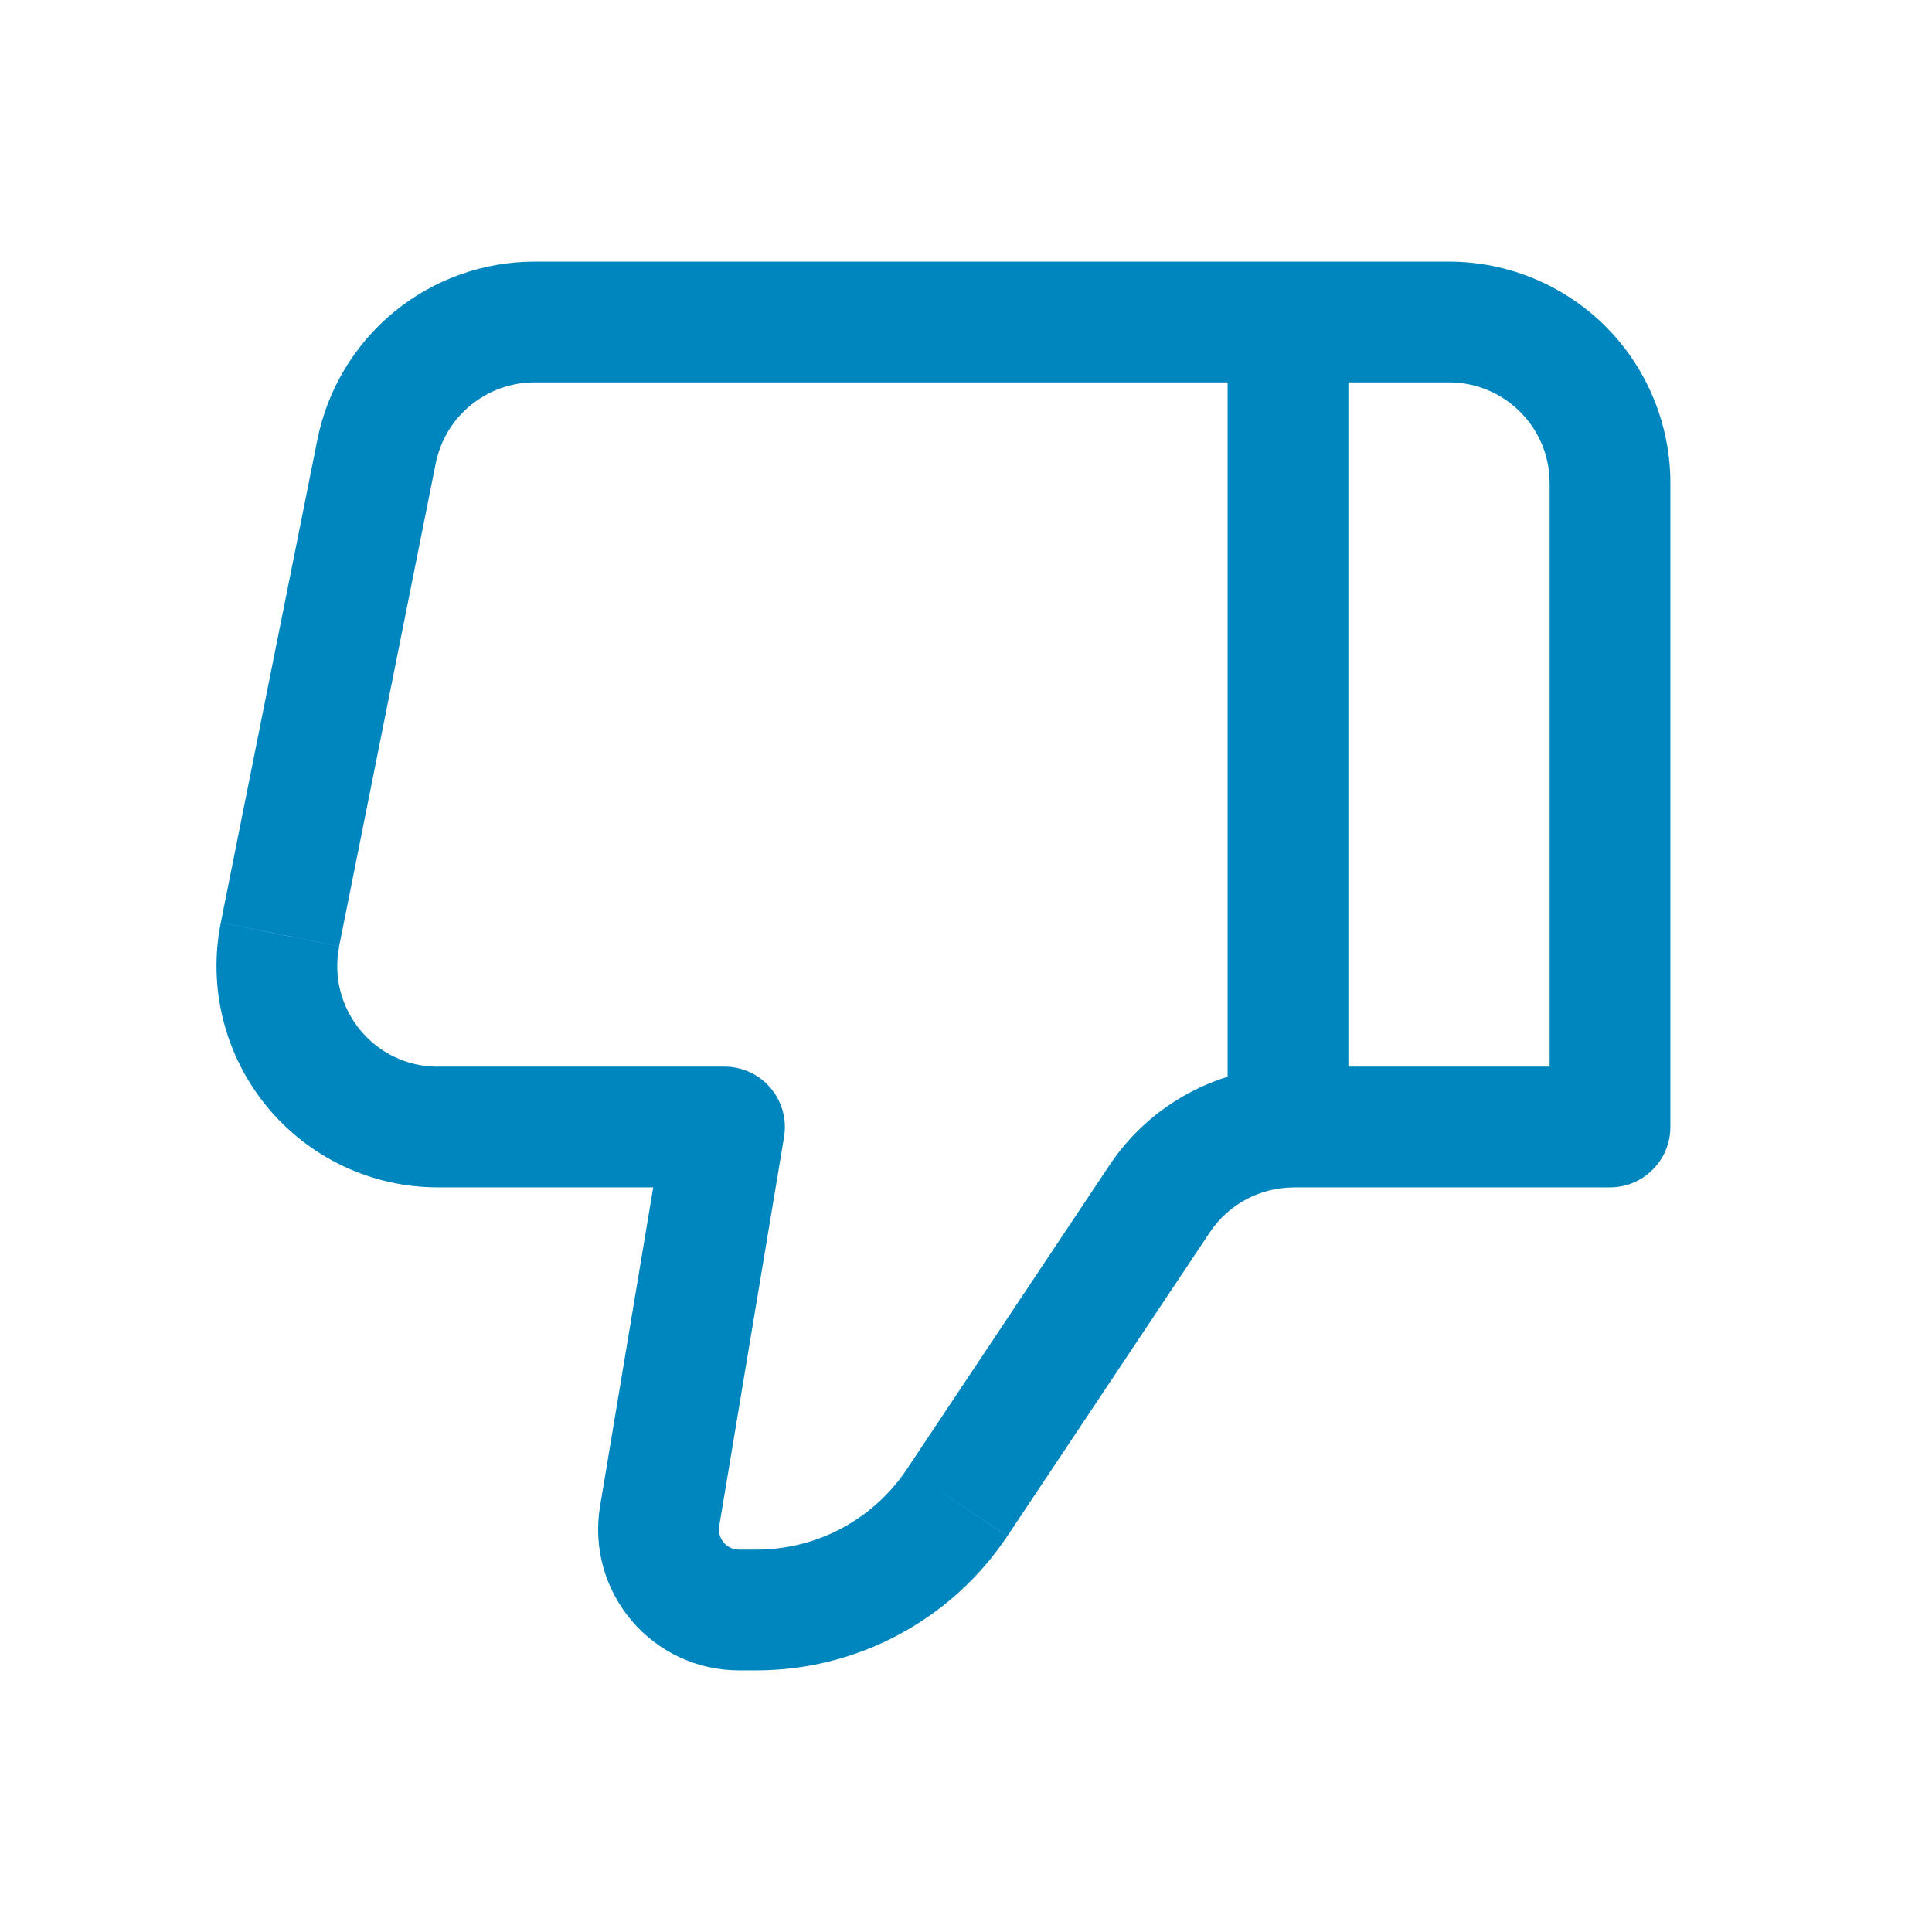
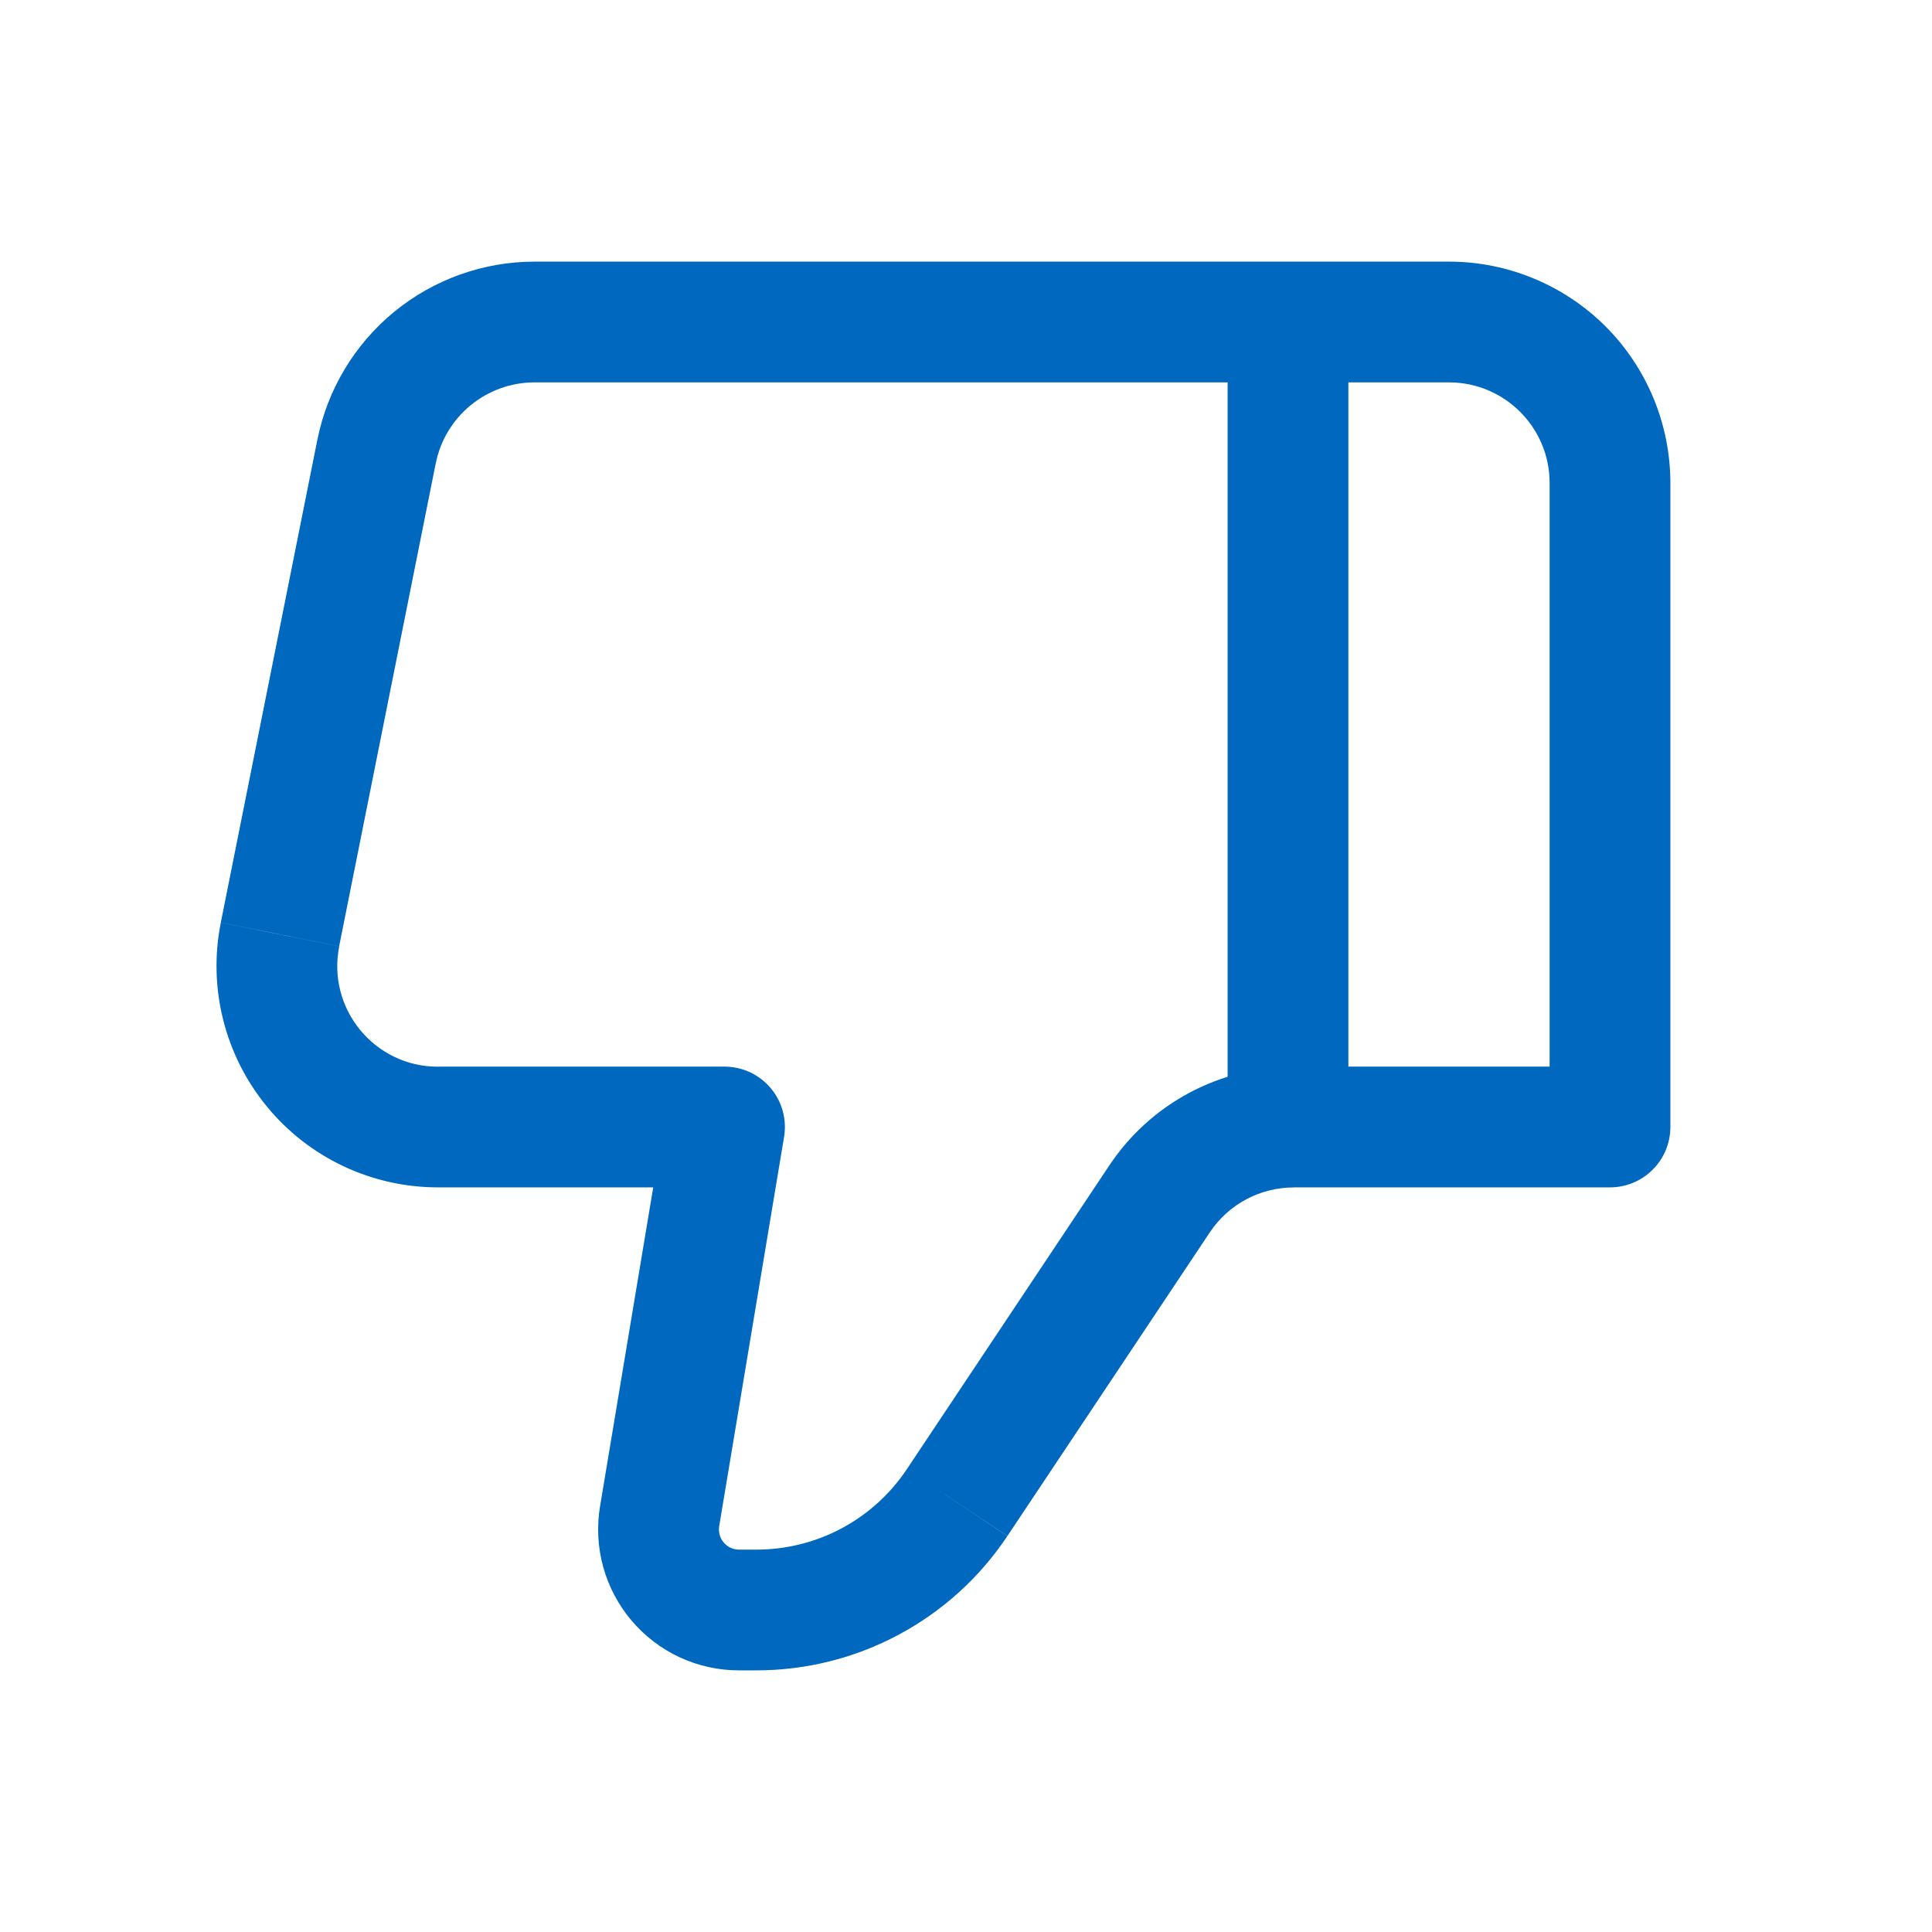
<svg xmlns="http://www.w3.org/2000/svg" width="24" height="24" viewBox="0 0 24 24" fill="none">
-   <path d="M9 14L9.74 14.123C9.758 14.015 9.752 13.905 9.723 13.8C9.694 13.695 9.643 13.598 9.572 13.515C9.502 13.432 9.414 13.365 9.315 13.319C9.217 13.274 9.109 13.25 9 13.25V14ZM20 14V14.75C20.199 14.75 20.39 14.671 20.53 14.53C20.671 14.39 20.75 14.199 20.75 14H20ZM18 3.25H6.64V4.75H18V3.25ZM5.44 14.75H9V13.25H5.44V14.75ZM8.26 13.877L7.454 18.712L8.934 18.959L9.74 14.123L8.26 13.877ZM9.18 20.75H9.394V19.25H9.181L9.18 20.75ZM12.515 19.08L15.03 15.307L13.782 14.475L11.267 18.248L12.515 19.08ZM16.07 14.75H20V13.25H16.07V14.75ZM20.75 14V6H19.25V14H20.75ZM3.943 5.46L2.743 11.46L4.213 11.755L5.413 5.755L3.943 5.46ZM15.03 15.307C15.144 15.136 15.299 14.996 15.48 14.899C15.662 14.802 15.864 14.751 16.07 14.751V13.251C15.15 13.251 14.292 13.71 13.782 14.475L15.03 15.307ZM7.454 18.712C7.412 18.963 7.426 19.22 7.493 19.465C7.561 19.71 7.681 19.937 7.845 20.131C8.009 20.325 8.214 20.481 8.444 20.588C8.675 20.695 8.926 20.75 9.18 20.75L9.181 19.25C9.145 19.25 9.108 19.242 9.075 19.227C9.042 19.211 9.013 19.189 8.99 19.161C8.966 19.134 8.949 19.101 8.94 19.066C8.93 19.031 8.928 18.995 8.934 18.959L7.454 18.712ZM5.44 13.251C4.65 13.251 4.06 12.529 4.214 11.756L2.743 11.461C2.663 11.86 2.673 12.273 2.772 12.667C2.871 13.062 3.056 13.43 3.314 13.744C3.572 14.059 3.896 14.312 4.264 14.486C4.632 14.66 5.033 14.75 5.44 14.75V13.251ZM6.64 3.25C6.004 3.25 5.388 3.471 4.896 3.874C4.405 4.277 4.068 4.838 3.943 5.461L5.413 5.756C5.47 5.472 5.623 5.217 5.847 5.034C6.07 4.851 6.351 4.75 6.64 4.75V3.25ZM9.394 20.75C10.011 20.75 10.619 20.599 11.163 20.307C11.708 20.016 12.172 19.595 12.514 19.081L11.267 18.248C11.062 18.556 10.783 18.81 10.456 18.985C10.129 19.16 9.765 19.25 9.394 19.25V20.75ZM18 4.75C18.69 4.75 19.25 5.31 19.25 6H20.75C20.75 5.271 20.46 4.571 19.945 4.055C19.429 3.54 18.729 3.25 18 3.25V4.75Z" fill="#0086bf" />
-   <path d="M16 14V4" stroke="#0086bf" stroke-width="1.5" />
+   <path d="M9 14L9.74 14.123C9.758 14.015 9.752 13.905 9.723 13.8C9.694 13.695 9.643 13.598 9.572 13.515C9.502 13.432 9.414 13.365 9.315 13.319C9.217 13.274 9.109 13.25 9 13.25V14ZM20 14V14.75C20.199 14.75 20.39 14.671 20.53 14.53C20.671 14.39 20.75 14.199 20.75 14H20ZM18 3.25H6.64V4.75H18V3.25ZM5.44 14.75H9V13.25H5.44V14.75ZM8.26 13.877L7.454 18.712L8.934 18.959L9.74 14.123L8.26 13.877ZM9.18 20.75H9.394V19.25H9.181L9.18 20.75ZM12.515 19.08L15.03 15.307L13.782 14.475L11.267 18.248L12.515 19.08ZM16.07 14.75H20V13.25H16.07V14.75ZM20.75 14V6H19.25V14H20.75ZM3.943 5.46L2.743 11.46L4.213 11.755L5.413 5.755L3.943 5.46ZM15.03 15.307C15.144 15.136 15.299 14.996 15.48 14.899C15.662 14.802 15.864 14.751 16.07 14.751V13.251C15.15 13.251 14.292 13.71 13.782 14.475L15.03 15.307ZM7.454 18.712C7.412 18.963 7.426 19.22 7.493 19.465C7.561 19.71 7.681 19.937 7.845 20.131C8.009 20.325 8.214 20.481 8.444 20.588C8.675 20.695 8.926 20.75 9.18 20.75L9.181 19.25C9.145 19.25 9.108 19.242 9.075 19.227C9.042 19.211 9.013 19.189 8.99 19.161C8.966 19.134 8.949 19.101 8.94 19.066C8.93 19.031 8.928 18.995 8.934 18.959L7.454 18.712ZM5.44 13.251C4.65 13.251 4.06 12.529 4.214 11.756L2.743 11.461C2.663 11.86 2.673 12.273 2.772 12.667C2.871 13.062 3.056 13.43 3.314 13.744C3.572 14.059 3.896 14.312 4.264 14.486C4.632 14.66 5.033 14.75 5.44 14.75V13.251ZM6.64 3.25C6.004 3.25 5.388 3.471 4.896 3.874C4.405 4.277 4.068 4.838 3.943 5.461L5.413 5.756C5.47 5.472 5.623 5.217 5.847 5.034C6.07 4.851 6.351 4.75 6.64 4.75V3.25ZM9.394 20.75C10.011 20.75 10.619 20.599 11.163 20.307C11.708 20.016 12.172 19.595 12.514 19.081L11.267 18.248C11.062 18.556 10.783 18.81 10.456 18.985C10.129 19.16 9.765 19.25 9.394 19.25V20.75ZM18 4.75C18.69 4.75 19.25 5.31 19.25 6H20.75C20.75 5.271 20.46 4.571 19.945 4.055C19.429 3.54 18.729 3.25 18 3.25V4.75Z" fill="#0068bf" />
+   <path d="M16 14V4" stroke="#0068bf" stroke-width="1.5" />
</svg>
